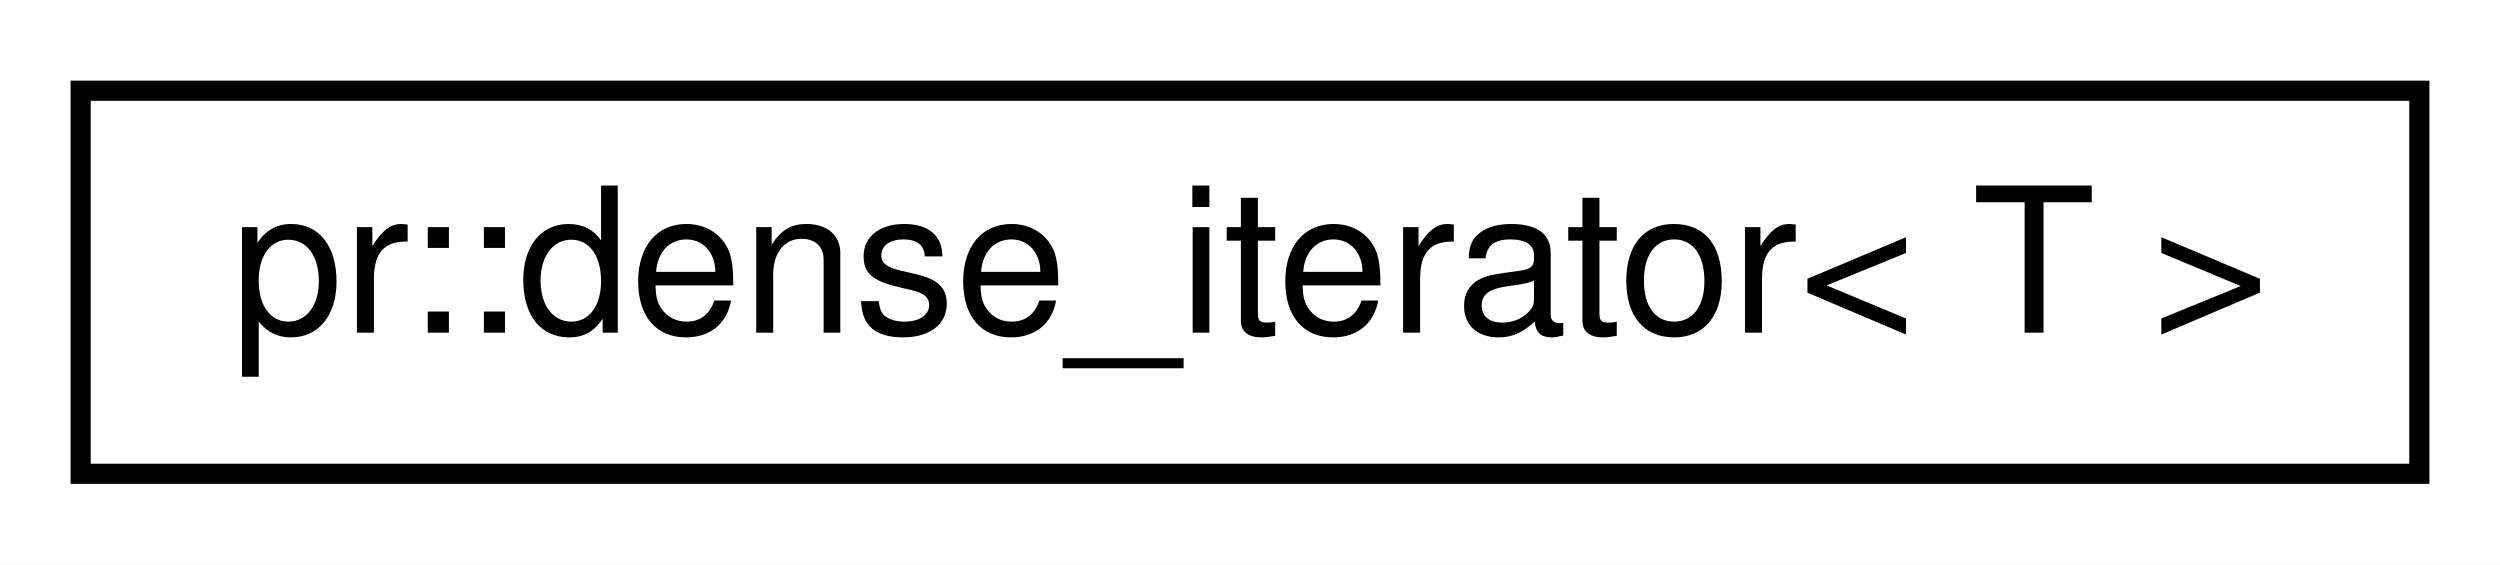
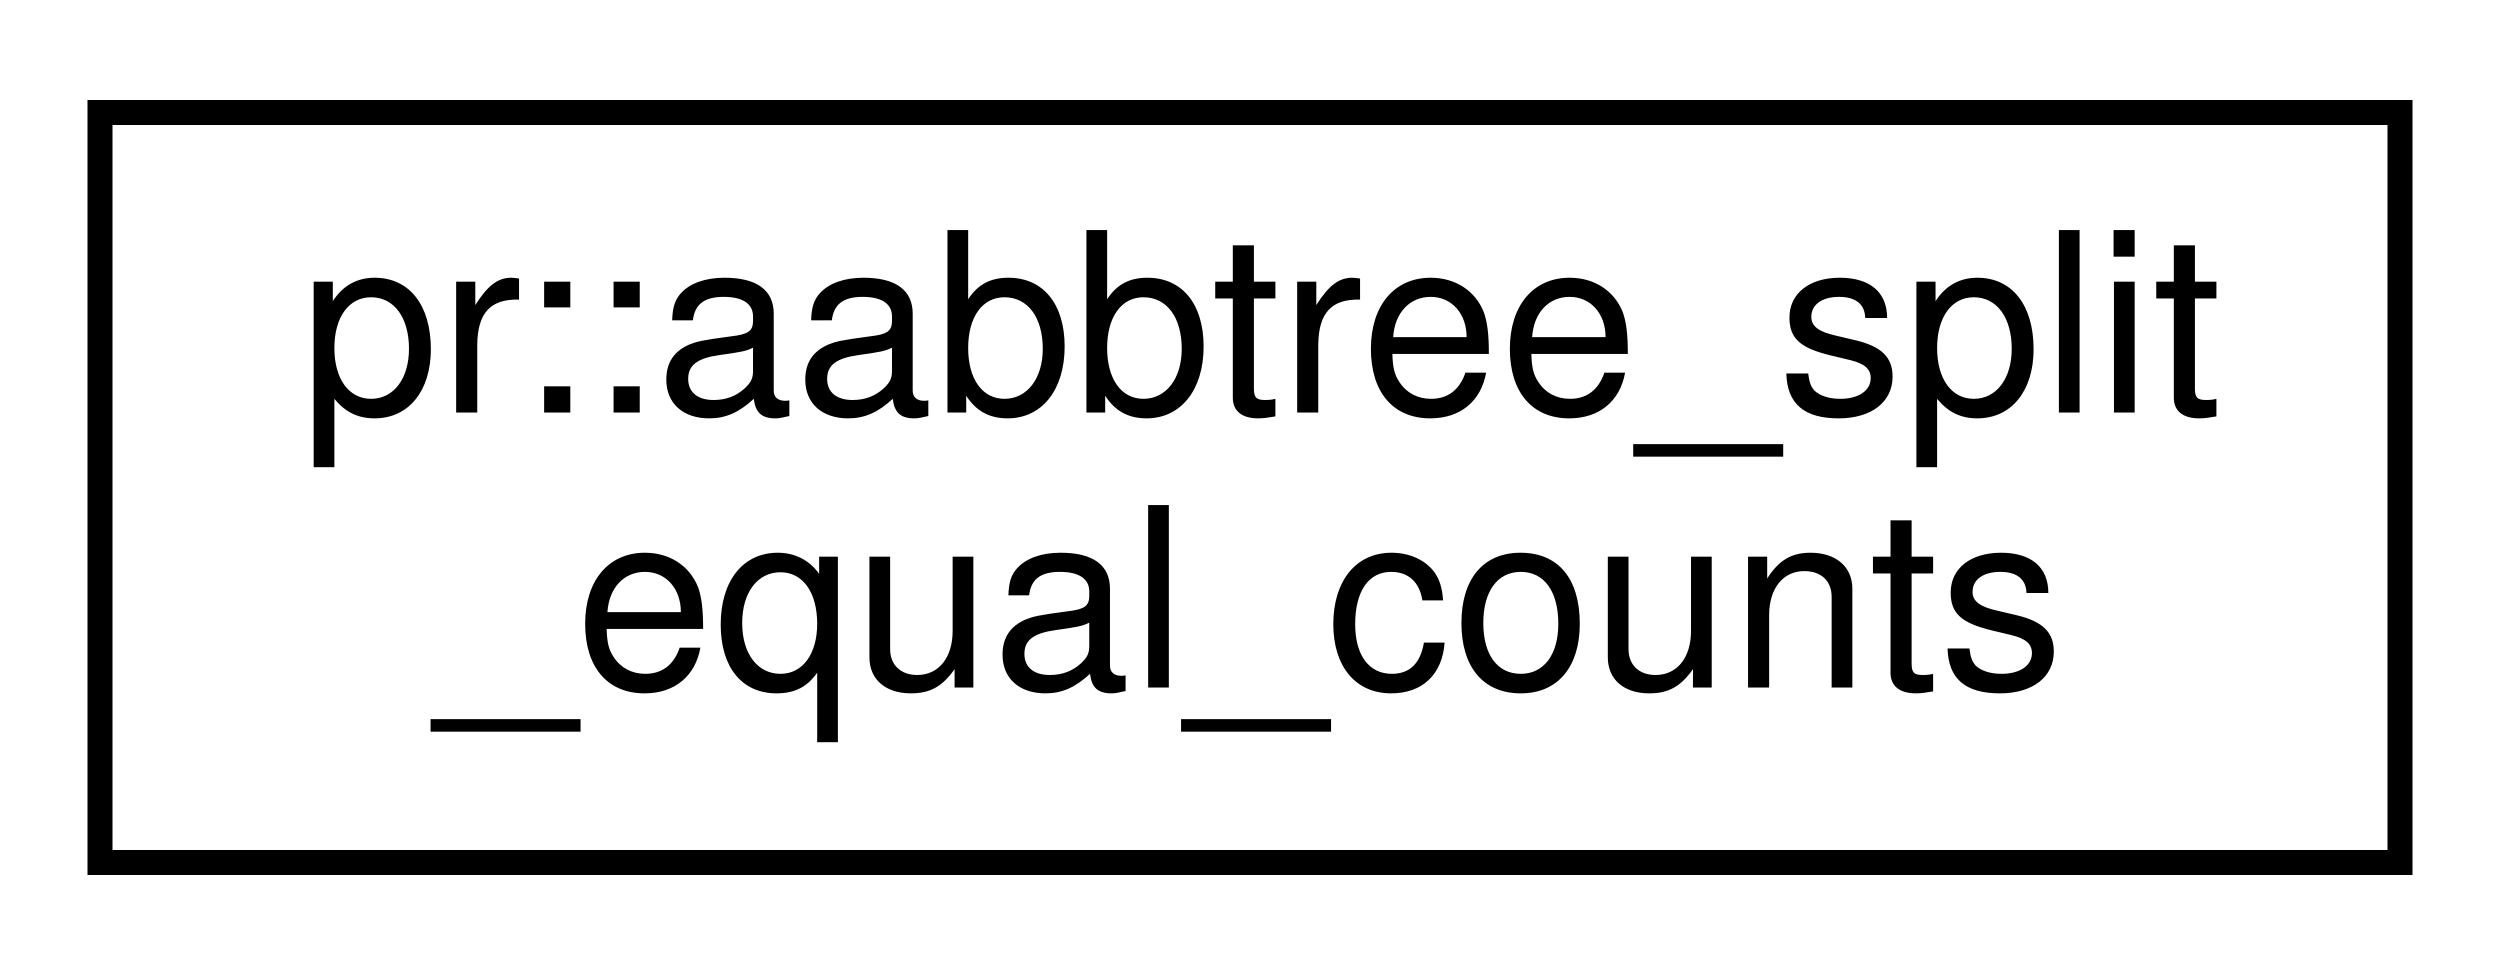
- <svg xmlns="http://www.w3.org/2000/svg" xmlns:xlink="http://www.w3.org/1999/xlink" width="124pt" height="28pt" viewBox="0.00 0.00 124.00 28.00">
-   <g id="graph0" class="graph" transform="scale(1 1) rotate(0) translate(4 24)">
-     <polygon fill="#ffffff" stroke="transparent" points="-4,4 -4,-24 120,-24 120,4 -4,4" />
+ <svg xmlns="http://www.w3.org/2000/svg" xmlns:xlink="http://www.w3.org/1999/xlink" width="100pt" height="39pt" viewBox="0.00 0.00 100.00 39.00">
+   <g id="graph0" class="graph" transform="scale(1 1) rotate(0) translate(4 35)">
+     <polygon fill="#ffffff" stroke="transparent" points="-4,4 -4,-35 96,-35 96,4 -4,4" />
    <g id="node1" class="node">
      <g id="a_node1">
-         <a xlink:href="classpr_1_1dense__iterator.html" target="_top" xlink:title="Dense iterator. ">
-           <polygon fill="#ffffff" stroke="#000000" points="0,-.5 0,-19.5 116,-19.5 116,-.5 0,-.5" />
-           <text text-anchor="middle" x="58" y="-7.5" font-family="Helvetica,sans-Serif" font-size="10.00" fill="#000000">pr::dense_iterator&lt; T &gt;</text>
+         <a xlink:href="structpr_1_1aabbtree__split__equal__counts.html" target="_top" xlink:title="Split by equal counts. ">
+           <polygon fill="#ffffff" stroke="#000000" points="0,-.5 0,-30.5 92,-30.5 92,-.5 0,-.5" />
+           <text text-anchor="start" x="8" y="-18.5" font-family="Helvetica,sans-Serif" font-size="10.00" fill="#000000">pr::aabbtree_split</text>
+           <text text-anchor="middle" x="46" y="-7.5" font-family="Helvetica,sans-Serif" font-size="10.00" fill="#000000">_equal_counts</text>
        </a>
      </g>
    </g>
  </g>
</svg>
